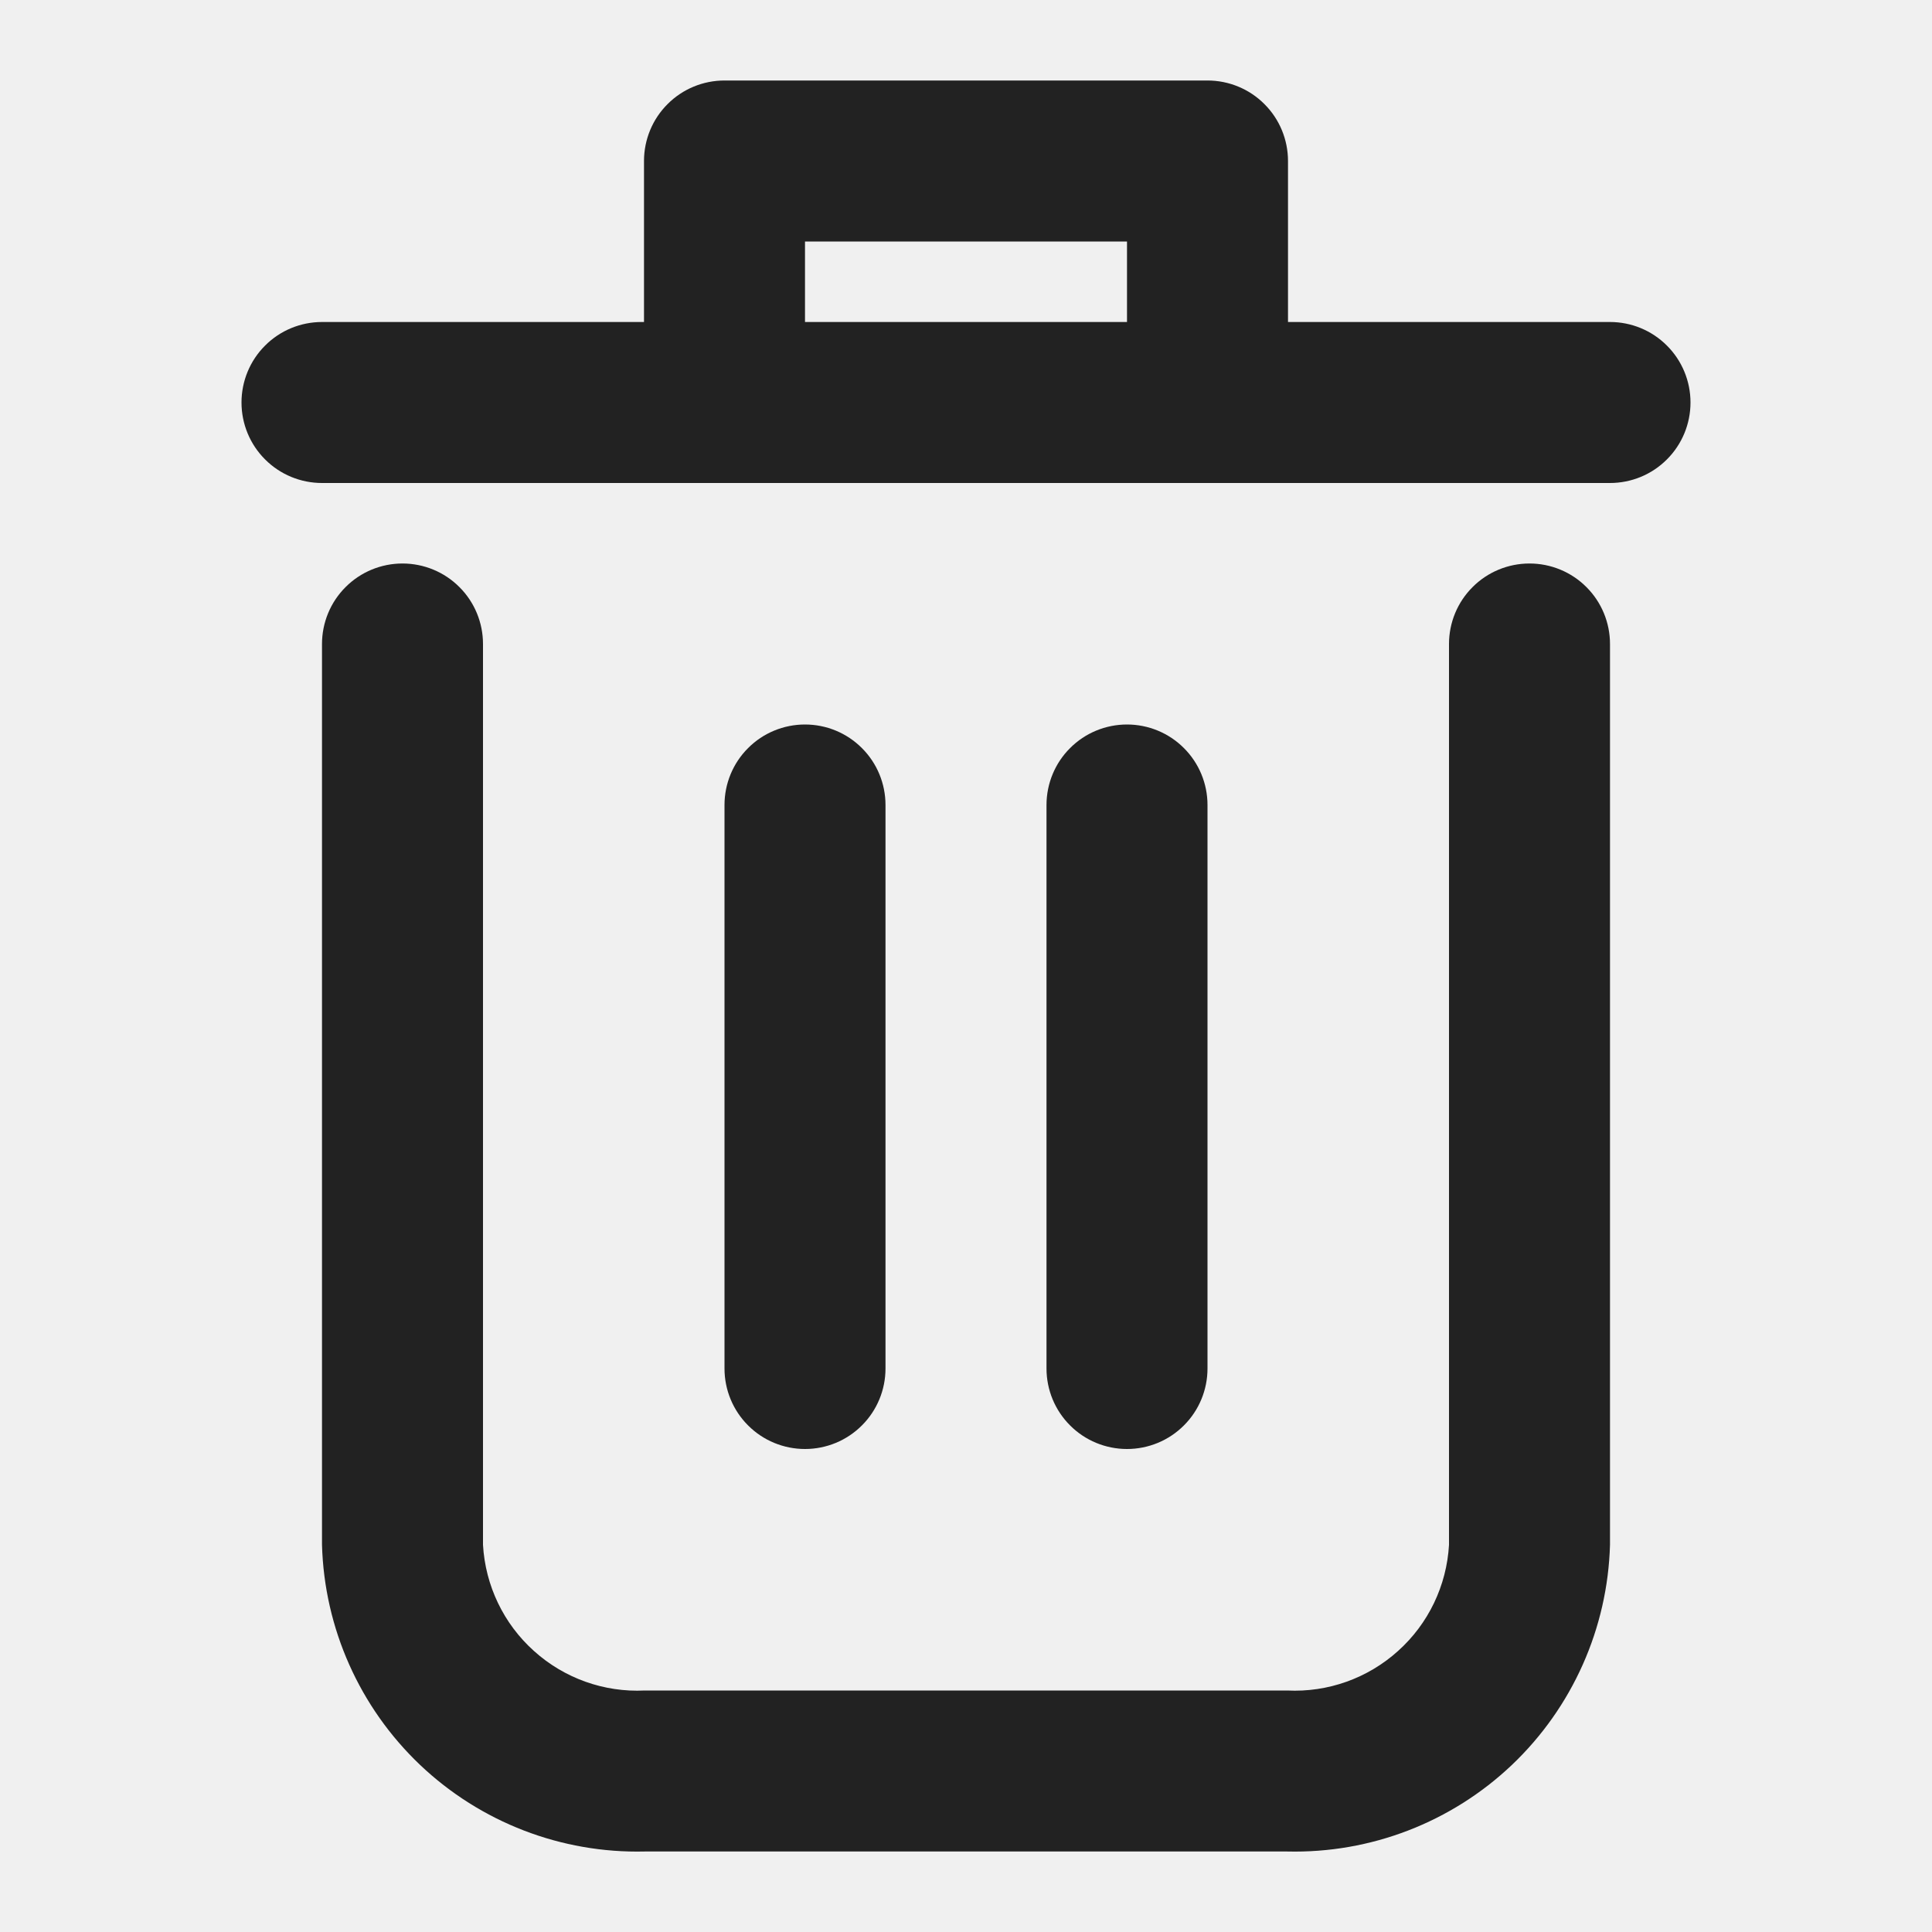
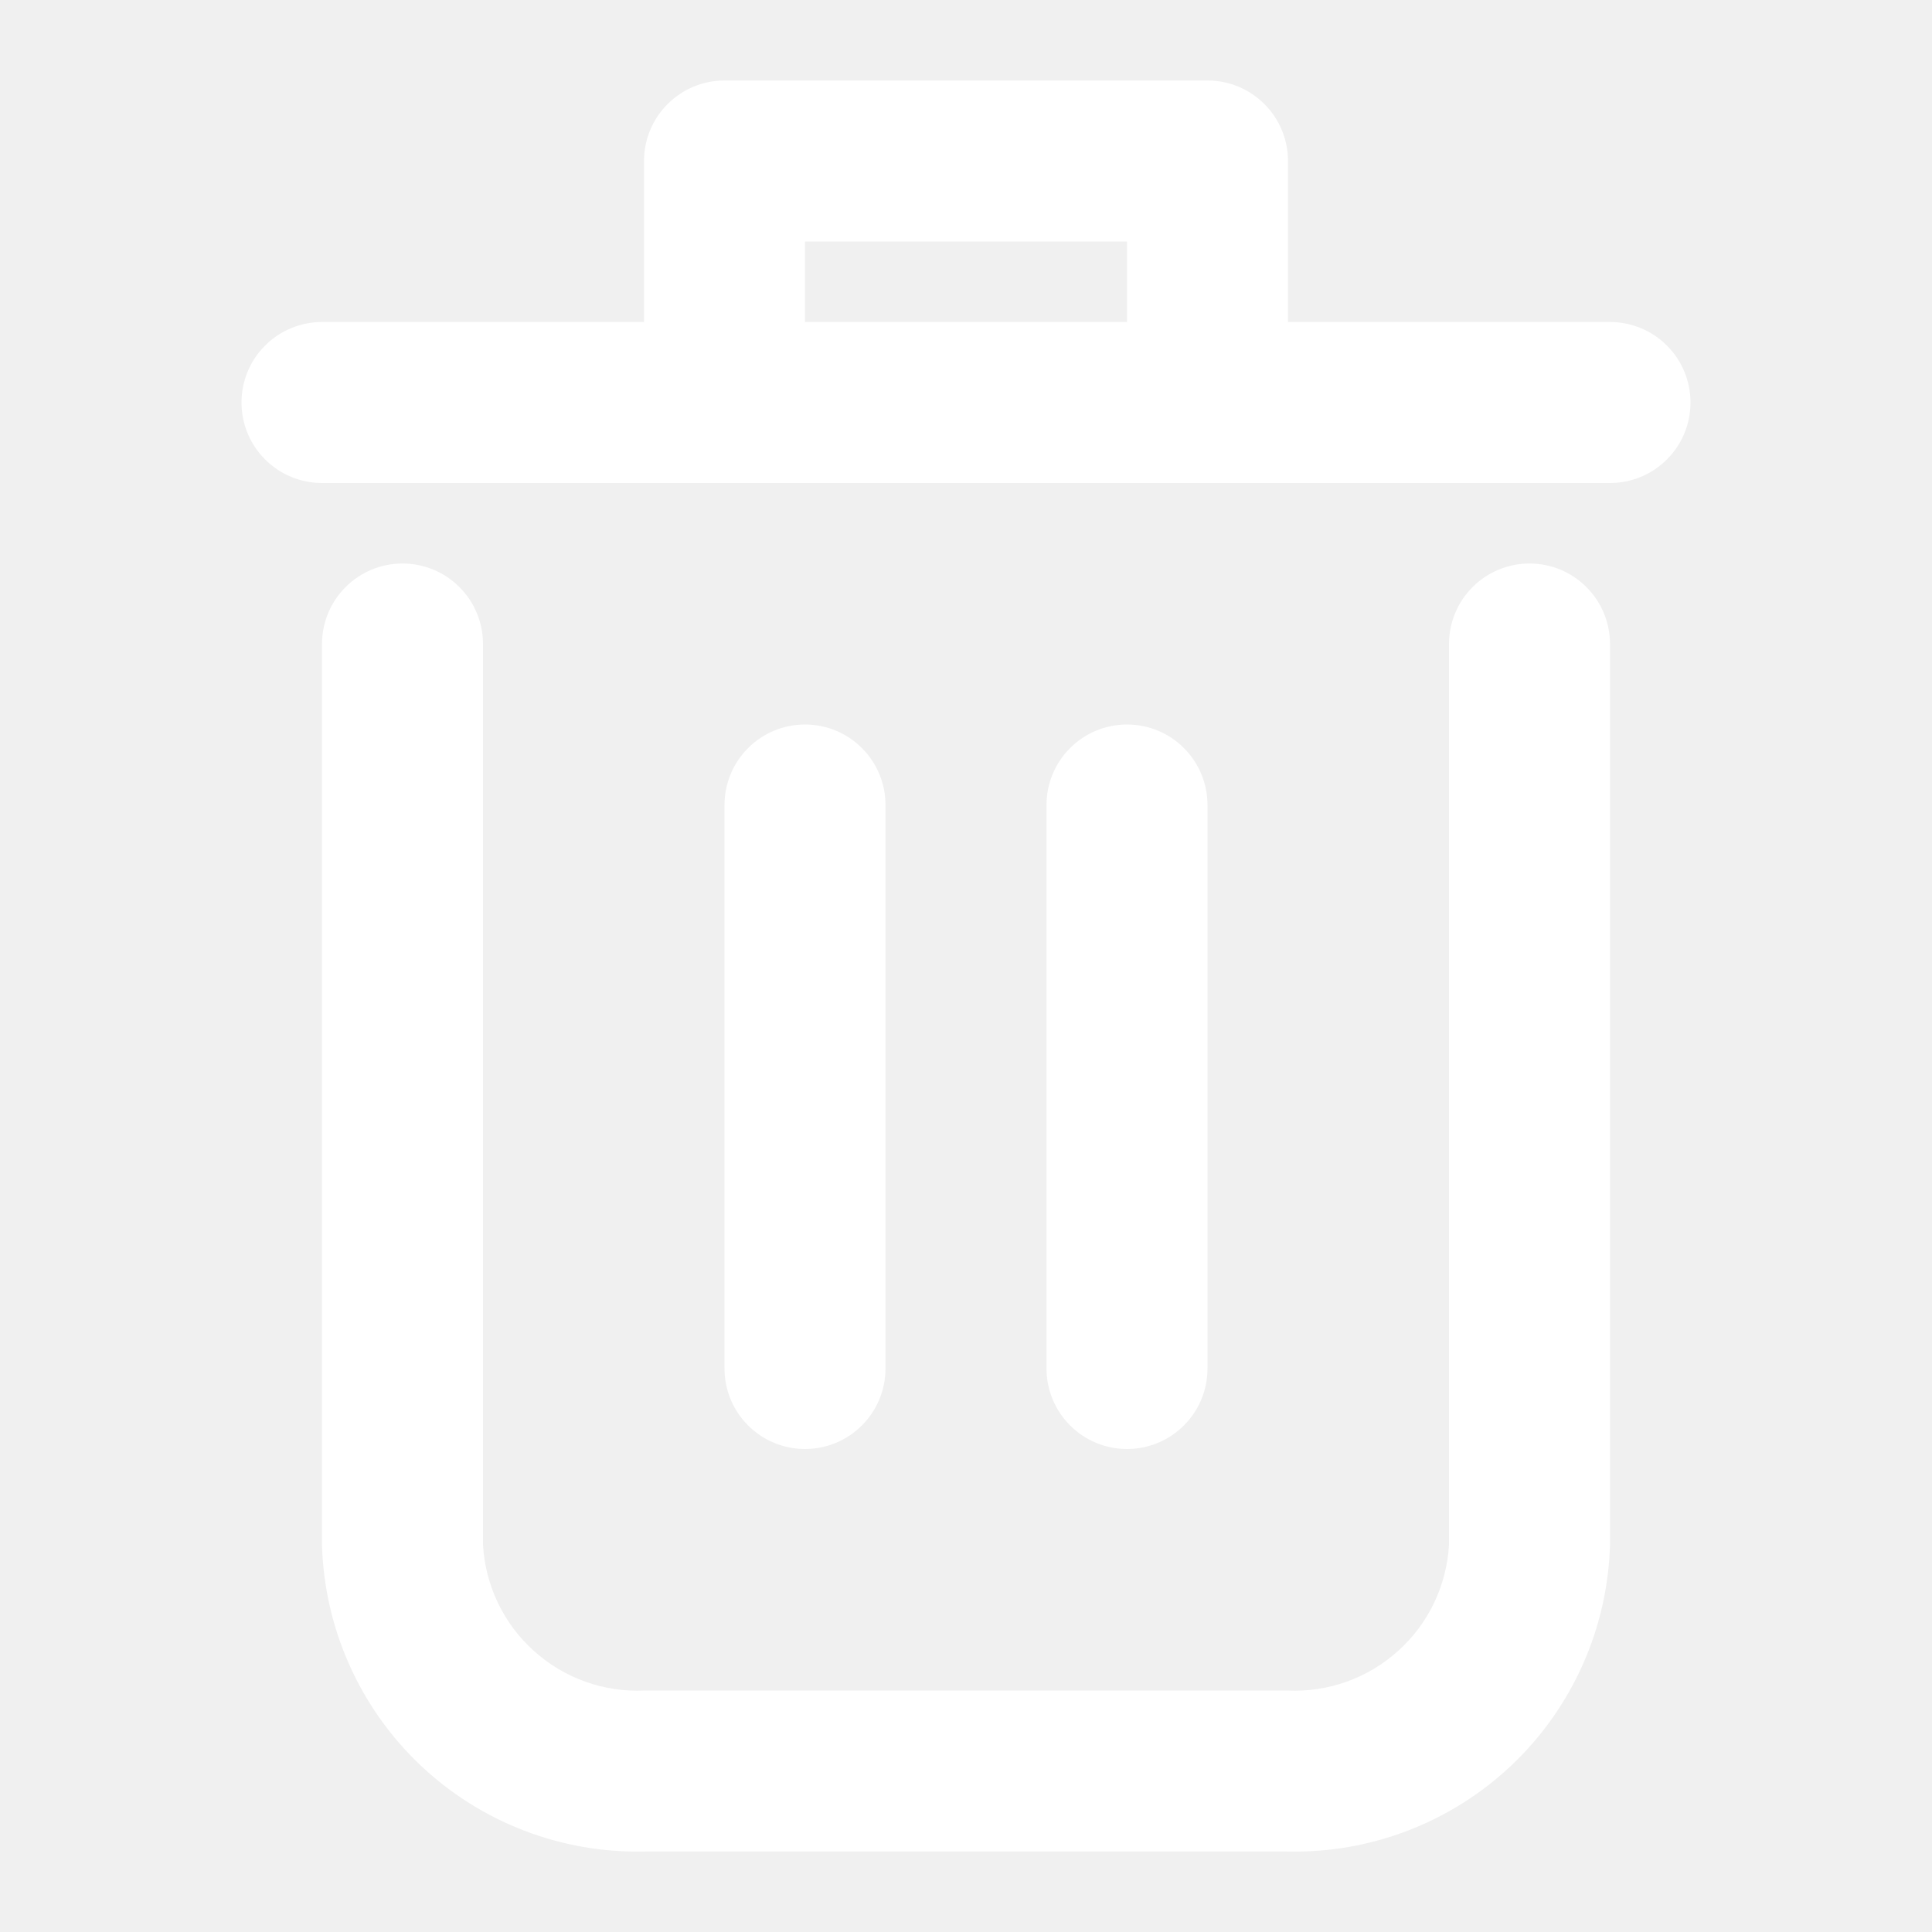
<svg xmlns="http://www.w3.org/2000/svg" width="24" height="24" viewBox="0 0 24 24" fill="none">
-   <path d="M19 7C18.735 7 18.48 7.105 18.293 7.293C18.105 7.48 18 7.735 18 8V19.191C17.971 19.697 17.744 20.171 17.367 20.509C16.991 20.848 16.496 21.025 15.99 21H8.01C7.504 21.025 7.009 20.848 6.633 20.509C6.256 20.171 6.029 19.697 6 19.191V8C6 7.735 5.895 7.48 5.707 7.293C5.52 7.105 5.265 7 5 7C4.735 7 4.48 7.105 4.293 7.293C4.105 7.48 4 7.735 4 8V19.191C4.029 20.227 4.467 21.21 5.218 21.924C5.97 22.638 6.974 23.025 8.01 23H15.99C17.026 23.025 18.03 22.638 18.782 21.924C19.533 21.21 19.971 20.227 20 19.191V8C20 7.735 19.895 7.48 19.707 7.293C19.52 7.105 19.265 7 19 7Z" fill="#222222" />
-   <path d="M20 4H16V2C16 1.735 15.895 1.48 15.707 1.293C15.52 1.105 15.265 1 15 1H9C8.735 1 8.48 1.105 8.293 1.293C8.105 1.48 8 1.735 8 2V4H4C3.735 4 3.48 4.105 3.293 4.293C3.105 4.48 3 4.735 3 5C3 5.265 3.105 5.52 3.293 5.707C3.48 5.895 3.735 6 4 6H20C20.265 6 20.52 5.895 20.707 5.707C20.895 5.52 21 5.265 21 5C21 4.735 20.895 4.48 20.707 4.293C20.52 4.105 20.265 4 20 4ZM10 4V3H14V4H10Z" fill="#222222" />
-   <path d="M11 17V10C11 9.735 10.895 9.48 10.707 9.293C10.52 9.105 10.265 9 10 9C9.735 9 9.48 9.105 9.293 9.293C9.105 9.48 9 9.735 9 10V17C9 17.265 9.105 17.52 9.293 17.707C9.48 17.895 9.735 18 10 18C10.265 18 10.52 17.895 10.707 17.707C10.895 17.52 11 17.265 11 17Z" fill="#222222" />
-   <path d="M15 17V10C15 9.735 14.895 9.48 14.707 9.293C14.52 9.105 14.265 9 14 9C13.735 9 13.48 9.105 13.293 9.293C13.105 9.48 13 9.735 13 10V17C13 17.265 13.105 17.52 13.293 17.707C13.48 17.895 13.735 18 14 18C14.265 18 14.52 17.895 14.707 17.707C14.895 17.52 15 17.265 15 17Z" fill="#222222" />
+   <path d="M19 7C18.735 7 18.48 7.105 18.293 7.293C18.105 7.48 18 7.735 18 8V19.191C17.971 19.697 17.744 20.171 17.367 20.509C16.991 20.848 16.496 21.025 15.99 21H8.01C7.504 21.025 7.009 20.848 6.633 20.509C6.256 20.171 6.029 19.697 6 19.191V8C6 7.735 5.895 7.48 5.707 7.293C5.52 7.105 5.265 7 5 7C4.735 7 4.48 7.105 4.293 7.293C4.105 7.48 4 7.735 4 8V19.191C4.029 20.227 4.467 21.21 5.218 21.924C5.97 22.638 6.974 23.025 8.01 23H15.99C17.026 23.025 18.03 22.638 18.782 21.924C19.533 21.21 19.971 20.227 20 19.191V8C20 7.735 19.895 7.48 19.707 7.293C19.52 7.105 19.265 7 19 7Z" fill="white" />
+   <path d="M20 4H16V2C16 1.735 15.895 1.48 15.707 1.293C15.52 1.105 15.265 1 15 1H9C8.735 1 8.48 1.105 8.293 1.293C8.105 1.48 8 1.735 8 2V4H4C3.735 4 3.48 4.105 3.293 4.293C3.105 4.48 3 4.735 3 5C3 5.265 3.105 5.52 3.293 5.707C3.48 5.895 3.735 6 4 6H20C20.265 6 20.52 5.895 20.707 5.707C20.895 5.52 21 5.265 21 5C21 4.735 20.895 4.48 20.707 4.293C20.52 4.105 20.265 4 20 4ZM10 4V3H14V4H10Z" fill="white" />
+   <path d="M11 17V10C11 9.735 10.895 9.48 10.707 9.293C10.52 9.105 10.265 9 10 9C9.735 9 9.48 9.105 9.293 9.293C9.105 9.48 9 9.735 9 10V17C9 17.265 9.105 17.52 9.293 17.707C9.48 17.895 9.735 18 10 18C10.265 18 10.52 17.895 10.707 17.707C10.895 17.52 11 17.265 11 17Z" fill="white" />
+   <path d="M15 17V10C15 9.735 14.895 9.48 14.707 9.293C14.52 9.105 14.265 9 14 9C13.735 9 13.48 9.105 13.293 9.293C13.105 9.48 13 9.735 13 10V17C13 17.265 13.105 17.52 13.293 17.707C13.48 17.895 13.735 18 14 18C14.265 18 14.52 17.895 14.707 17.707C14.895 17.52 15 17.265 15 17Z" fill="white" />
</svg>
